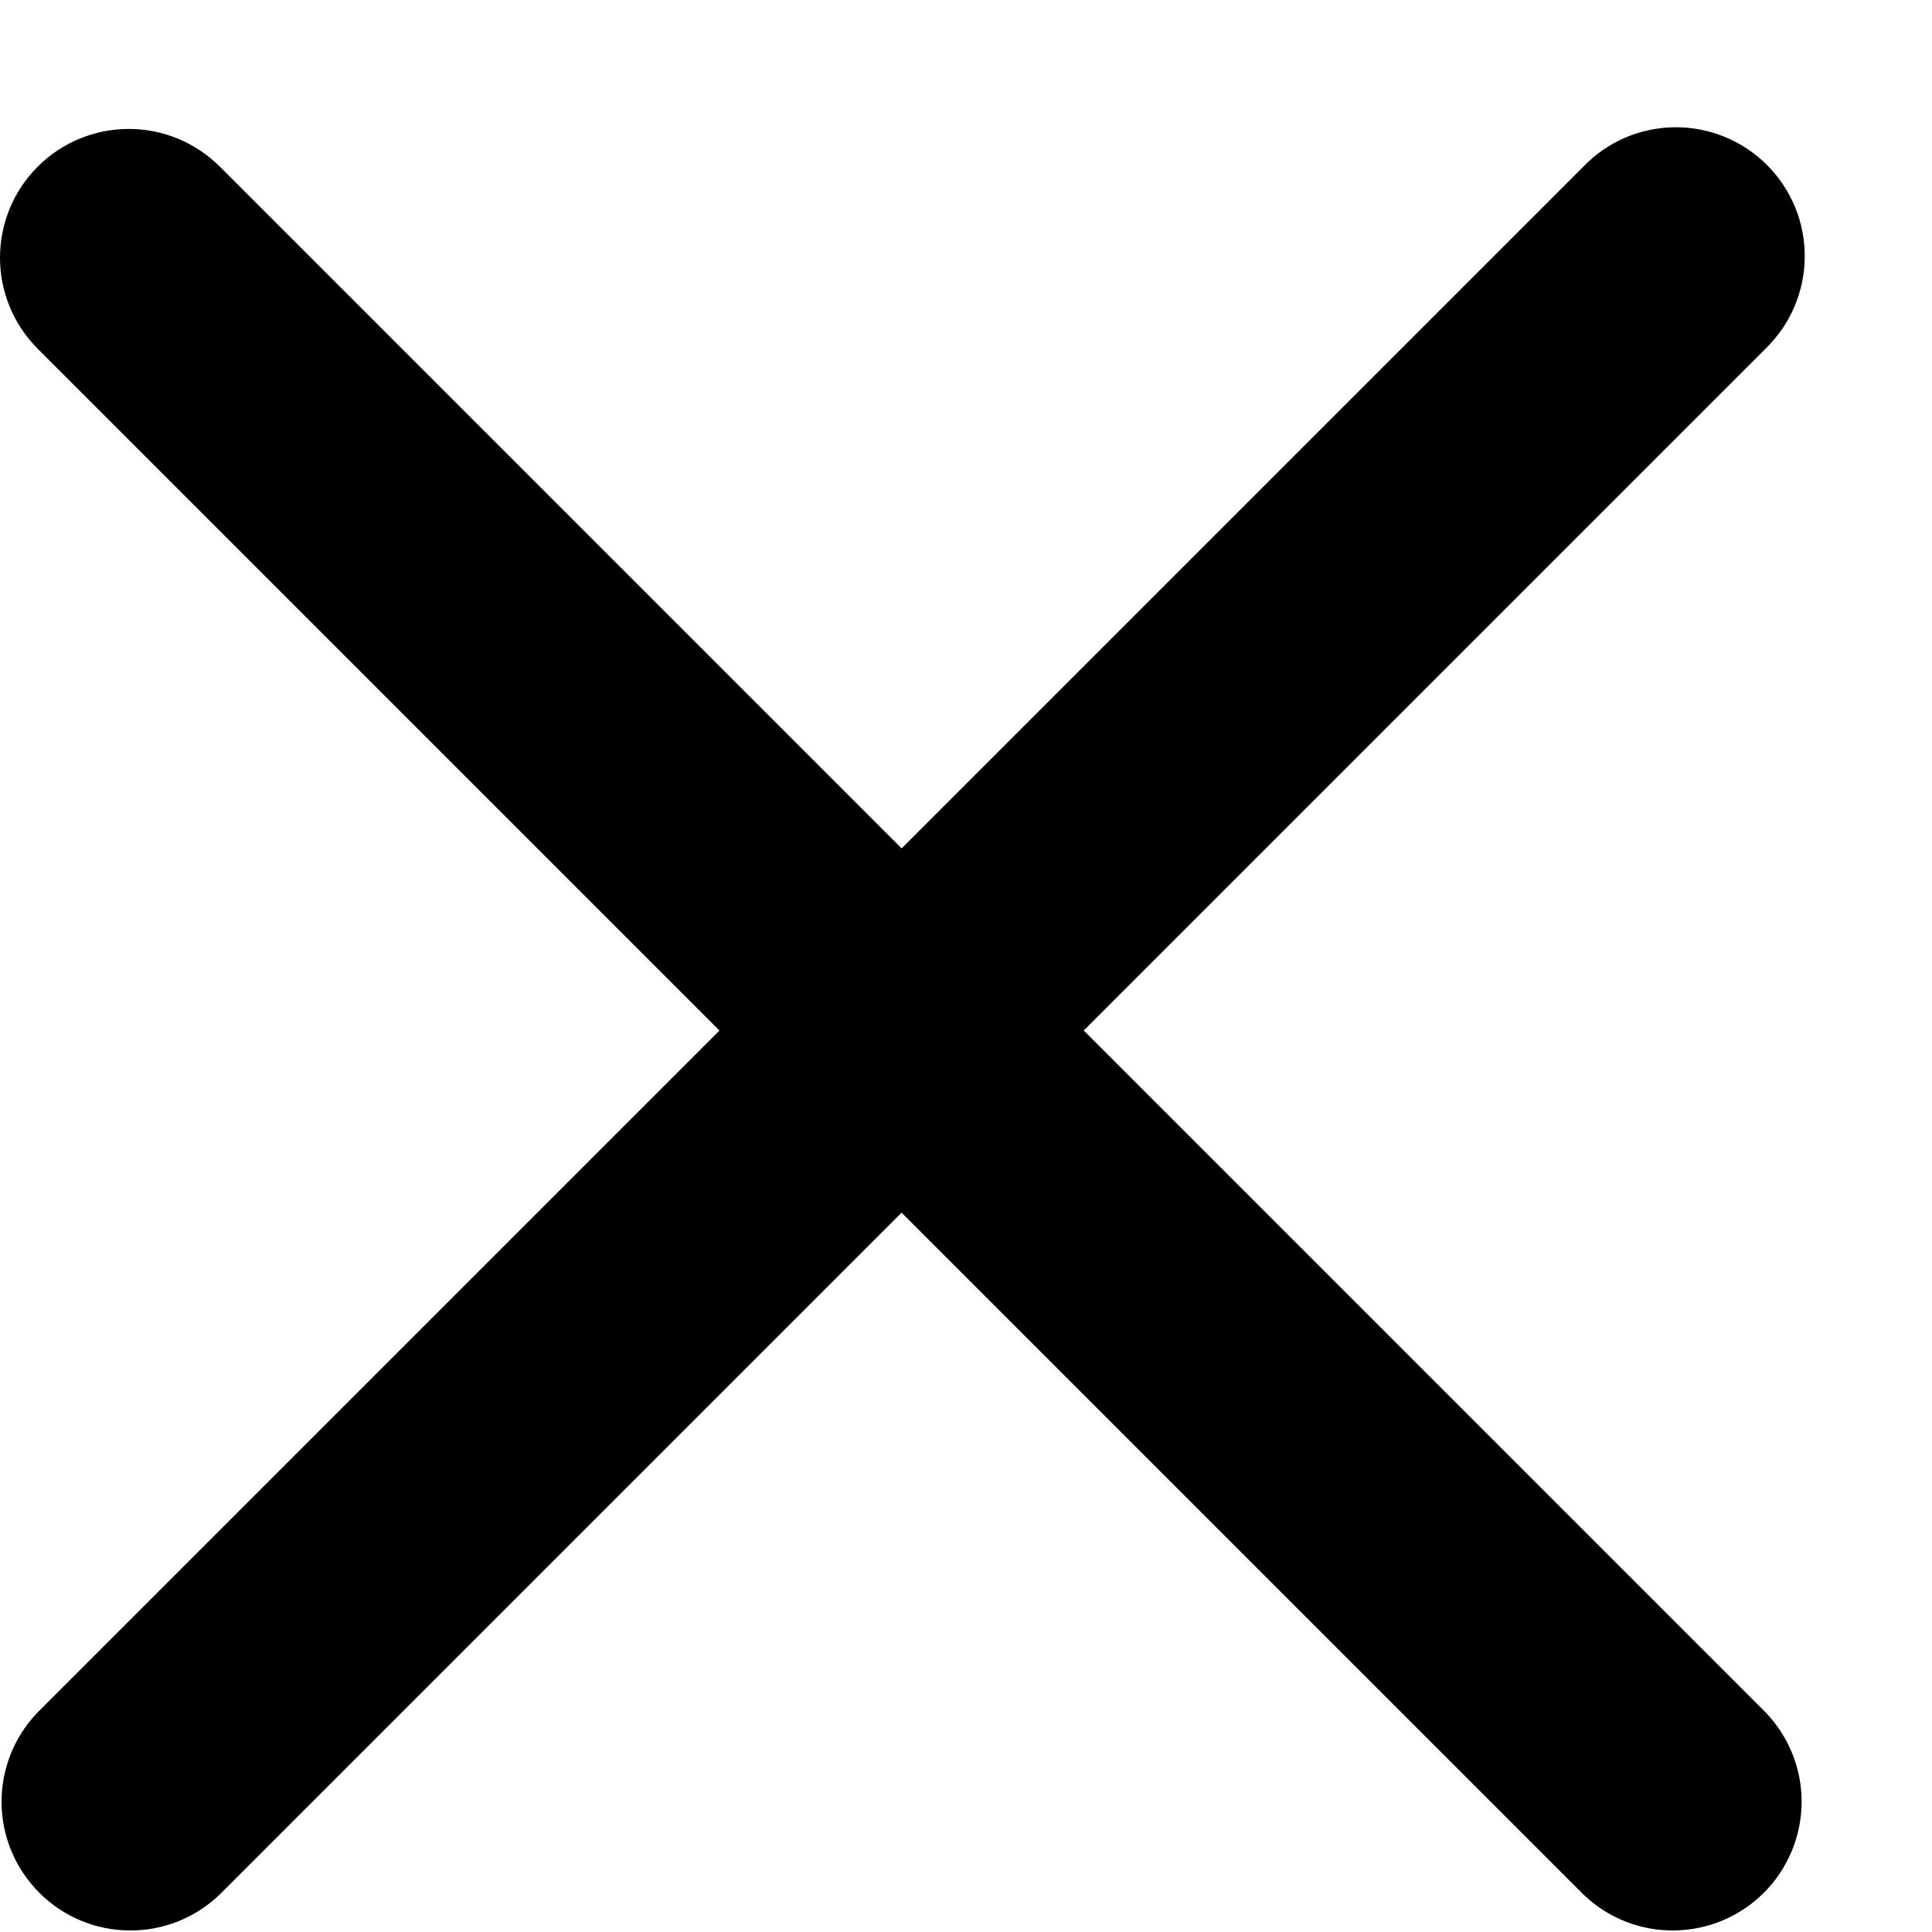
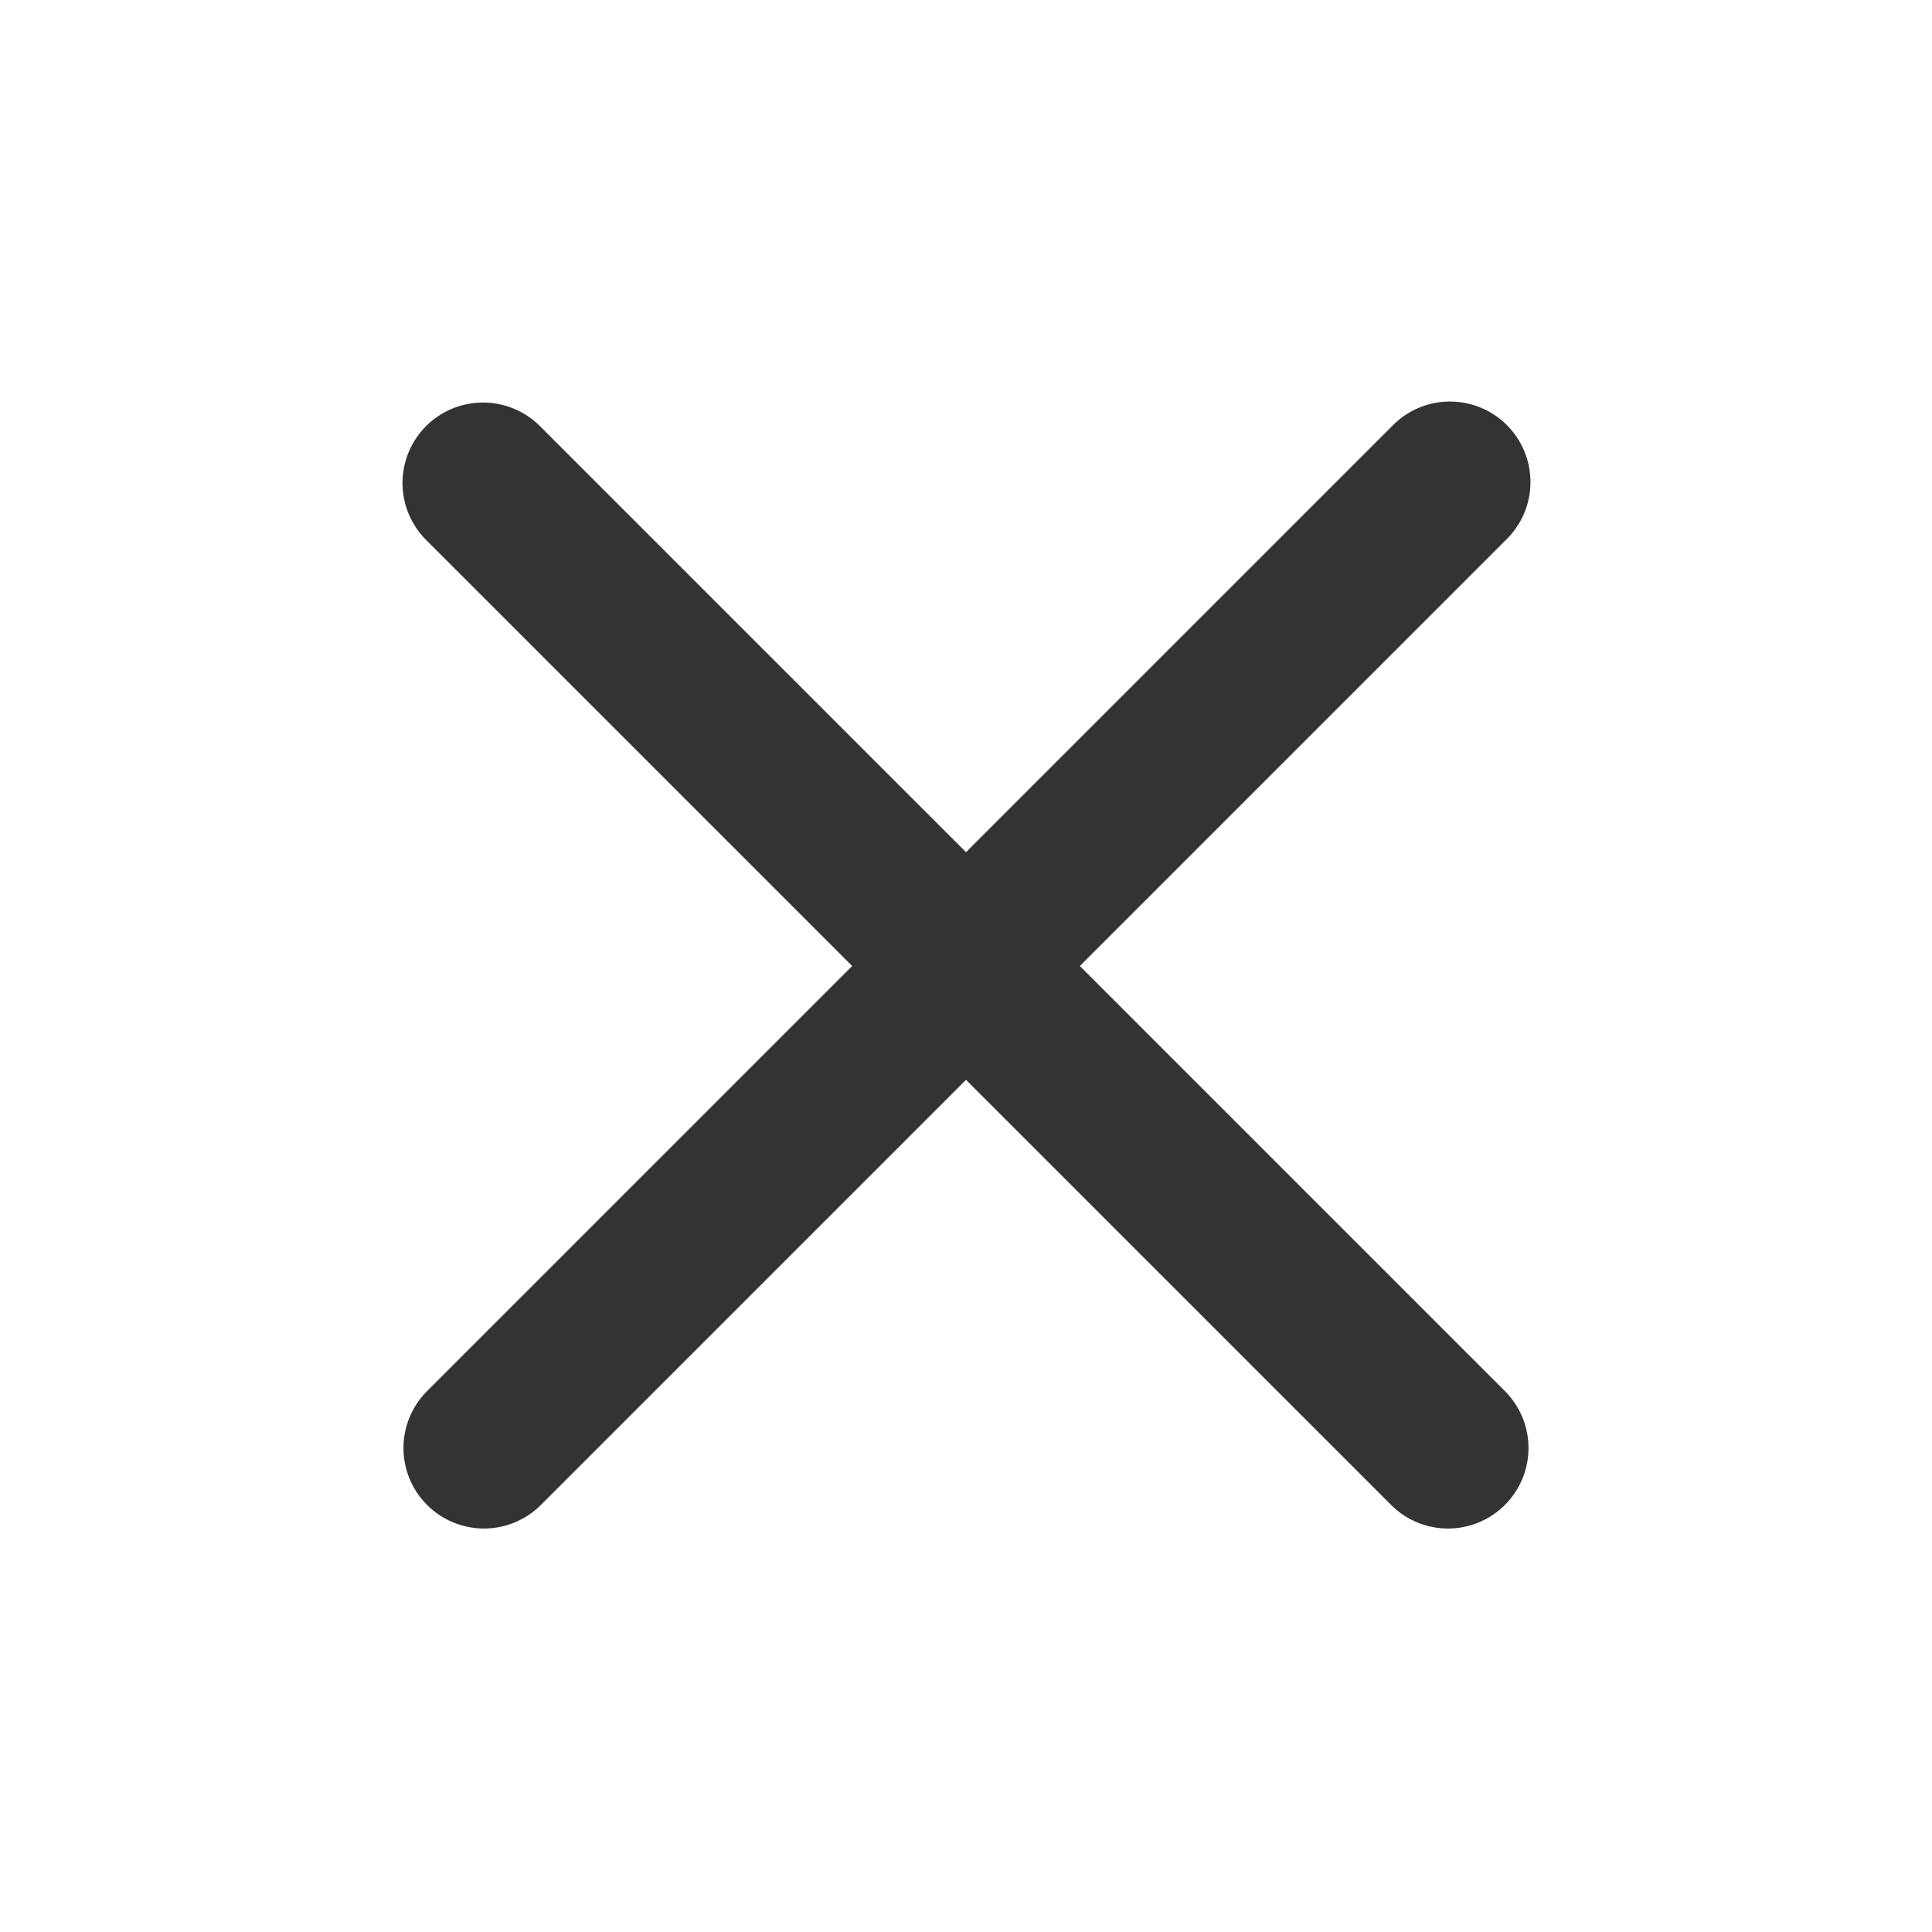
- <svg xmlns="http://www.w3.org/2000/svg" width="15" height="15" viewBox="0 0 15 15" fill="none">
-   <path d="M0.293 1.294C0.48 1.106 0.735 1.001 1 1.001C1.265 1.001 1.519 1.106 1.707 1.294L7 6.587L12.293 1.294C12.385 1.198 12.495 1.122 12.617 1.069C12.739 1.017 12.871 0.989 13.003 0.988C13.136 0.987 13.268 1.012 13.391 1.063C13.514 1.113 13.625 1.187 13.719 1.281C13.813 1.375 13.887 1.487 13.938 1.61C13.988 1.733 14.013 1.864 14.012 1.997C14.011 2.13 13.983 2.261 13.931 2.383C13.879 2.505 13.802 2.615 13.707 2.708L8.414 8.001L13.707 13.294C13.889 13.482 13.99 13.735 13.988 13.997C13.985 14.259 13.88 14.51 13.695 14.695C13.509 14.881 13.258 14.986 12.996 14.988C12.734 14.991 12.481 14.89 12.293 14.708L7 9.415L1.707 14.708C1.518 14.89 1.266 14.991 1.003 14.988C0.741 14.986 0.49 14.881 0.305 14.695C0.12 14.51 0.014 14.259 0.012 13.997C0.01 13.735 0.111 13.482 0.293 13.294L5.586 8.001L0.293 2.708C0.105 2.52 0 2.266 0 2.001C0 1.735 0.105 1.481 0.293 1.294Z" fill="black" />
+ <svg xmlns="http://www.w3.org/2000/svg" width="48" height="48" viewBox="0 0 48 48" fill="none">
+   <path d="M10.586 10.586C10.961 10.211 11.469 10.001 12 10.001C12.53 10.001 13.039 10.211 13.414 10.586L24 21.172L34.586 10.586C34.77 10.395 34.991 10.243 35.235 10.138C35.479 10.033 35.741 9.978 36.007 9.976C36.272 9.974 36.536 10.024 36.782 10.125C37.027 10.225 37.251 10.374 37.438 10.562C37.626 10.749 37.775 10.973 37.875 11.219C37.976 11.464 38.026 11.728 38.024 11.993C38.022 12.259 37.967 12.521 37.862 12.765C37.757 13.009 37.605 13.23 37.414 13.414L26.828 24L37.414 34.586C37.778 34.964 37.98 35.469 37.975 35.993C37.97 36.518 37.76 37.019 37.389 37.39C37.018 37.761 36.517 37.971 35.992 37.976C35.468 37.98 34.963 37.779 34.586 37.414L24 26.828L13.414 37.414C13.036 37.779 12.531 37.98 12.007 37.976C11.482 37.971 10.981 37.761 10.61 37.39C10.239 37.019 10.029 36.518 10.024 35.993C10.02 35.469 10.221 34.964 10.586 34.586L21.172 24L10.586 13.414C10.211 13.039 10 12.531 10 12C10 11.47 10.211 10.961 10.586 10.586Z" fill="#333333" />
</svg>
